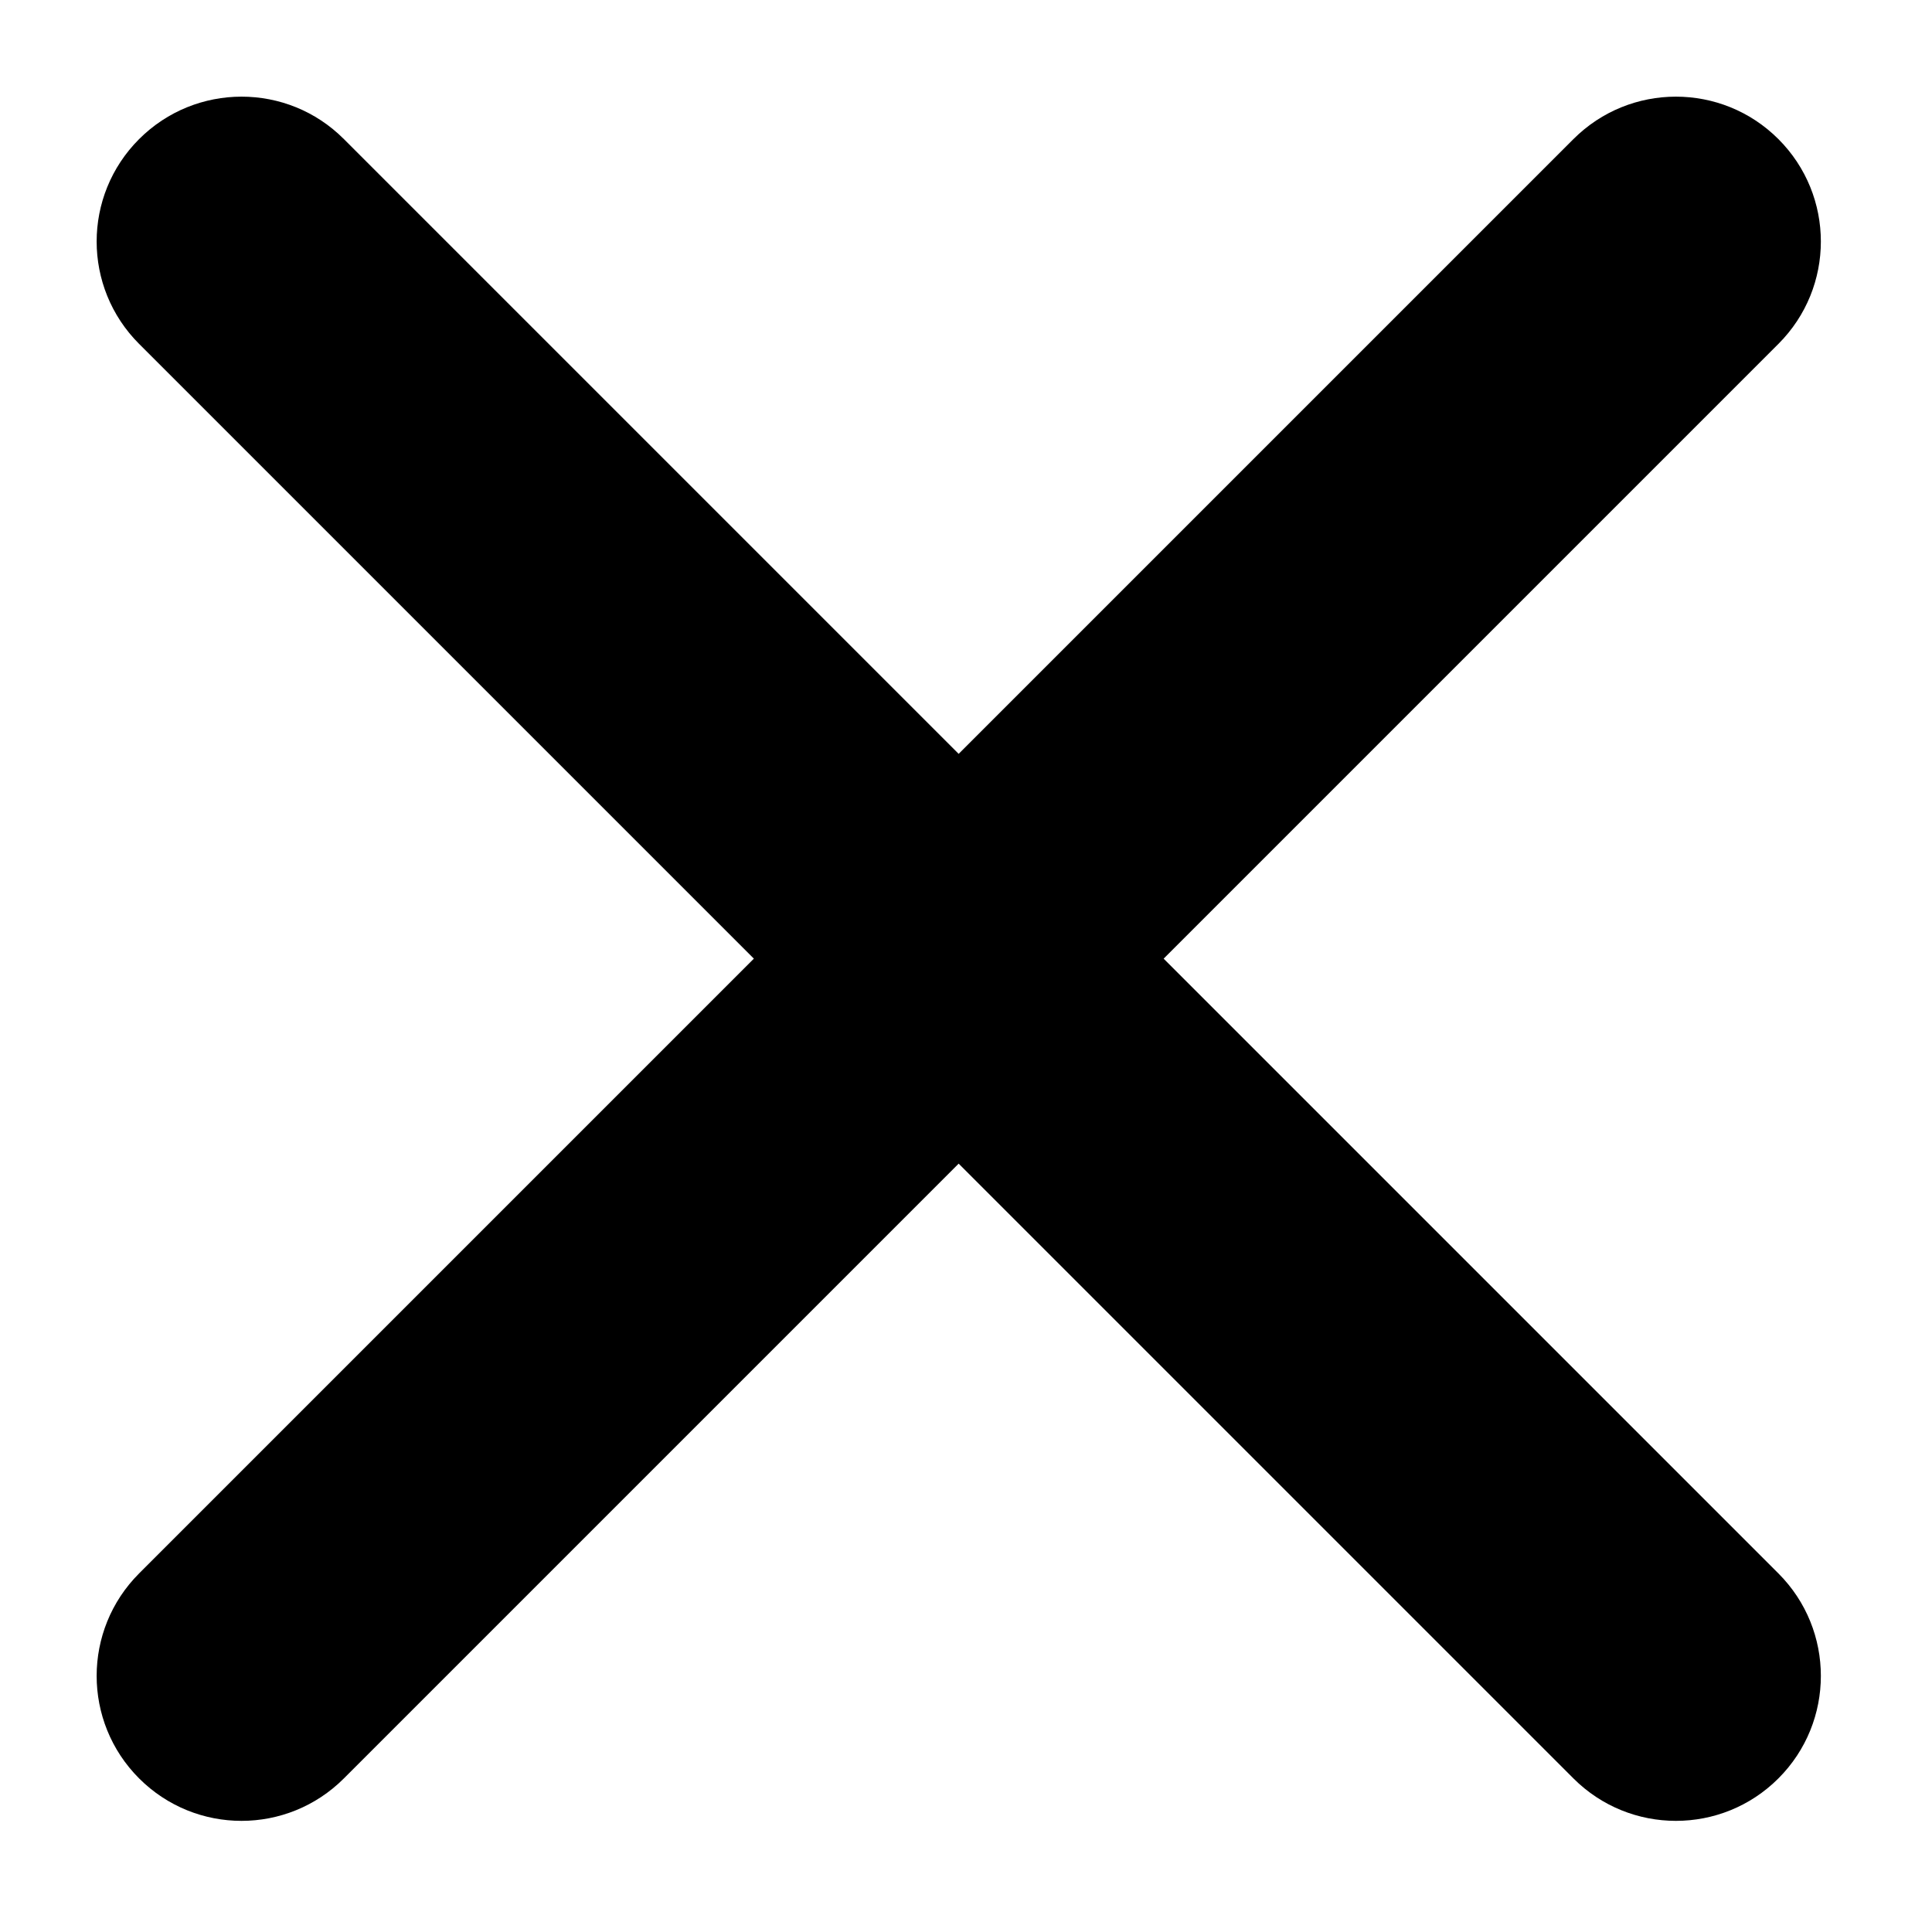
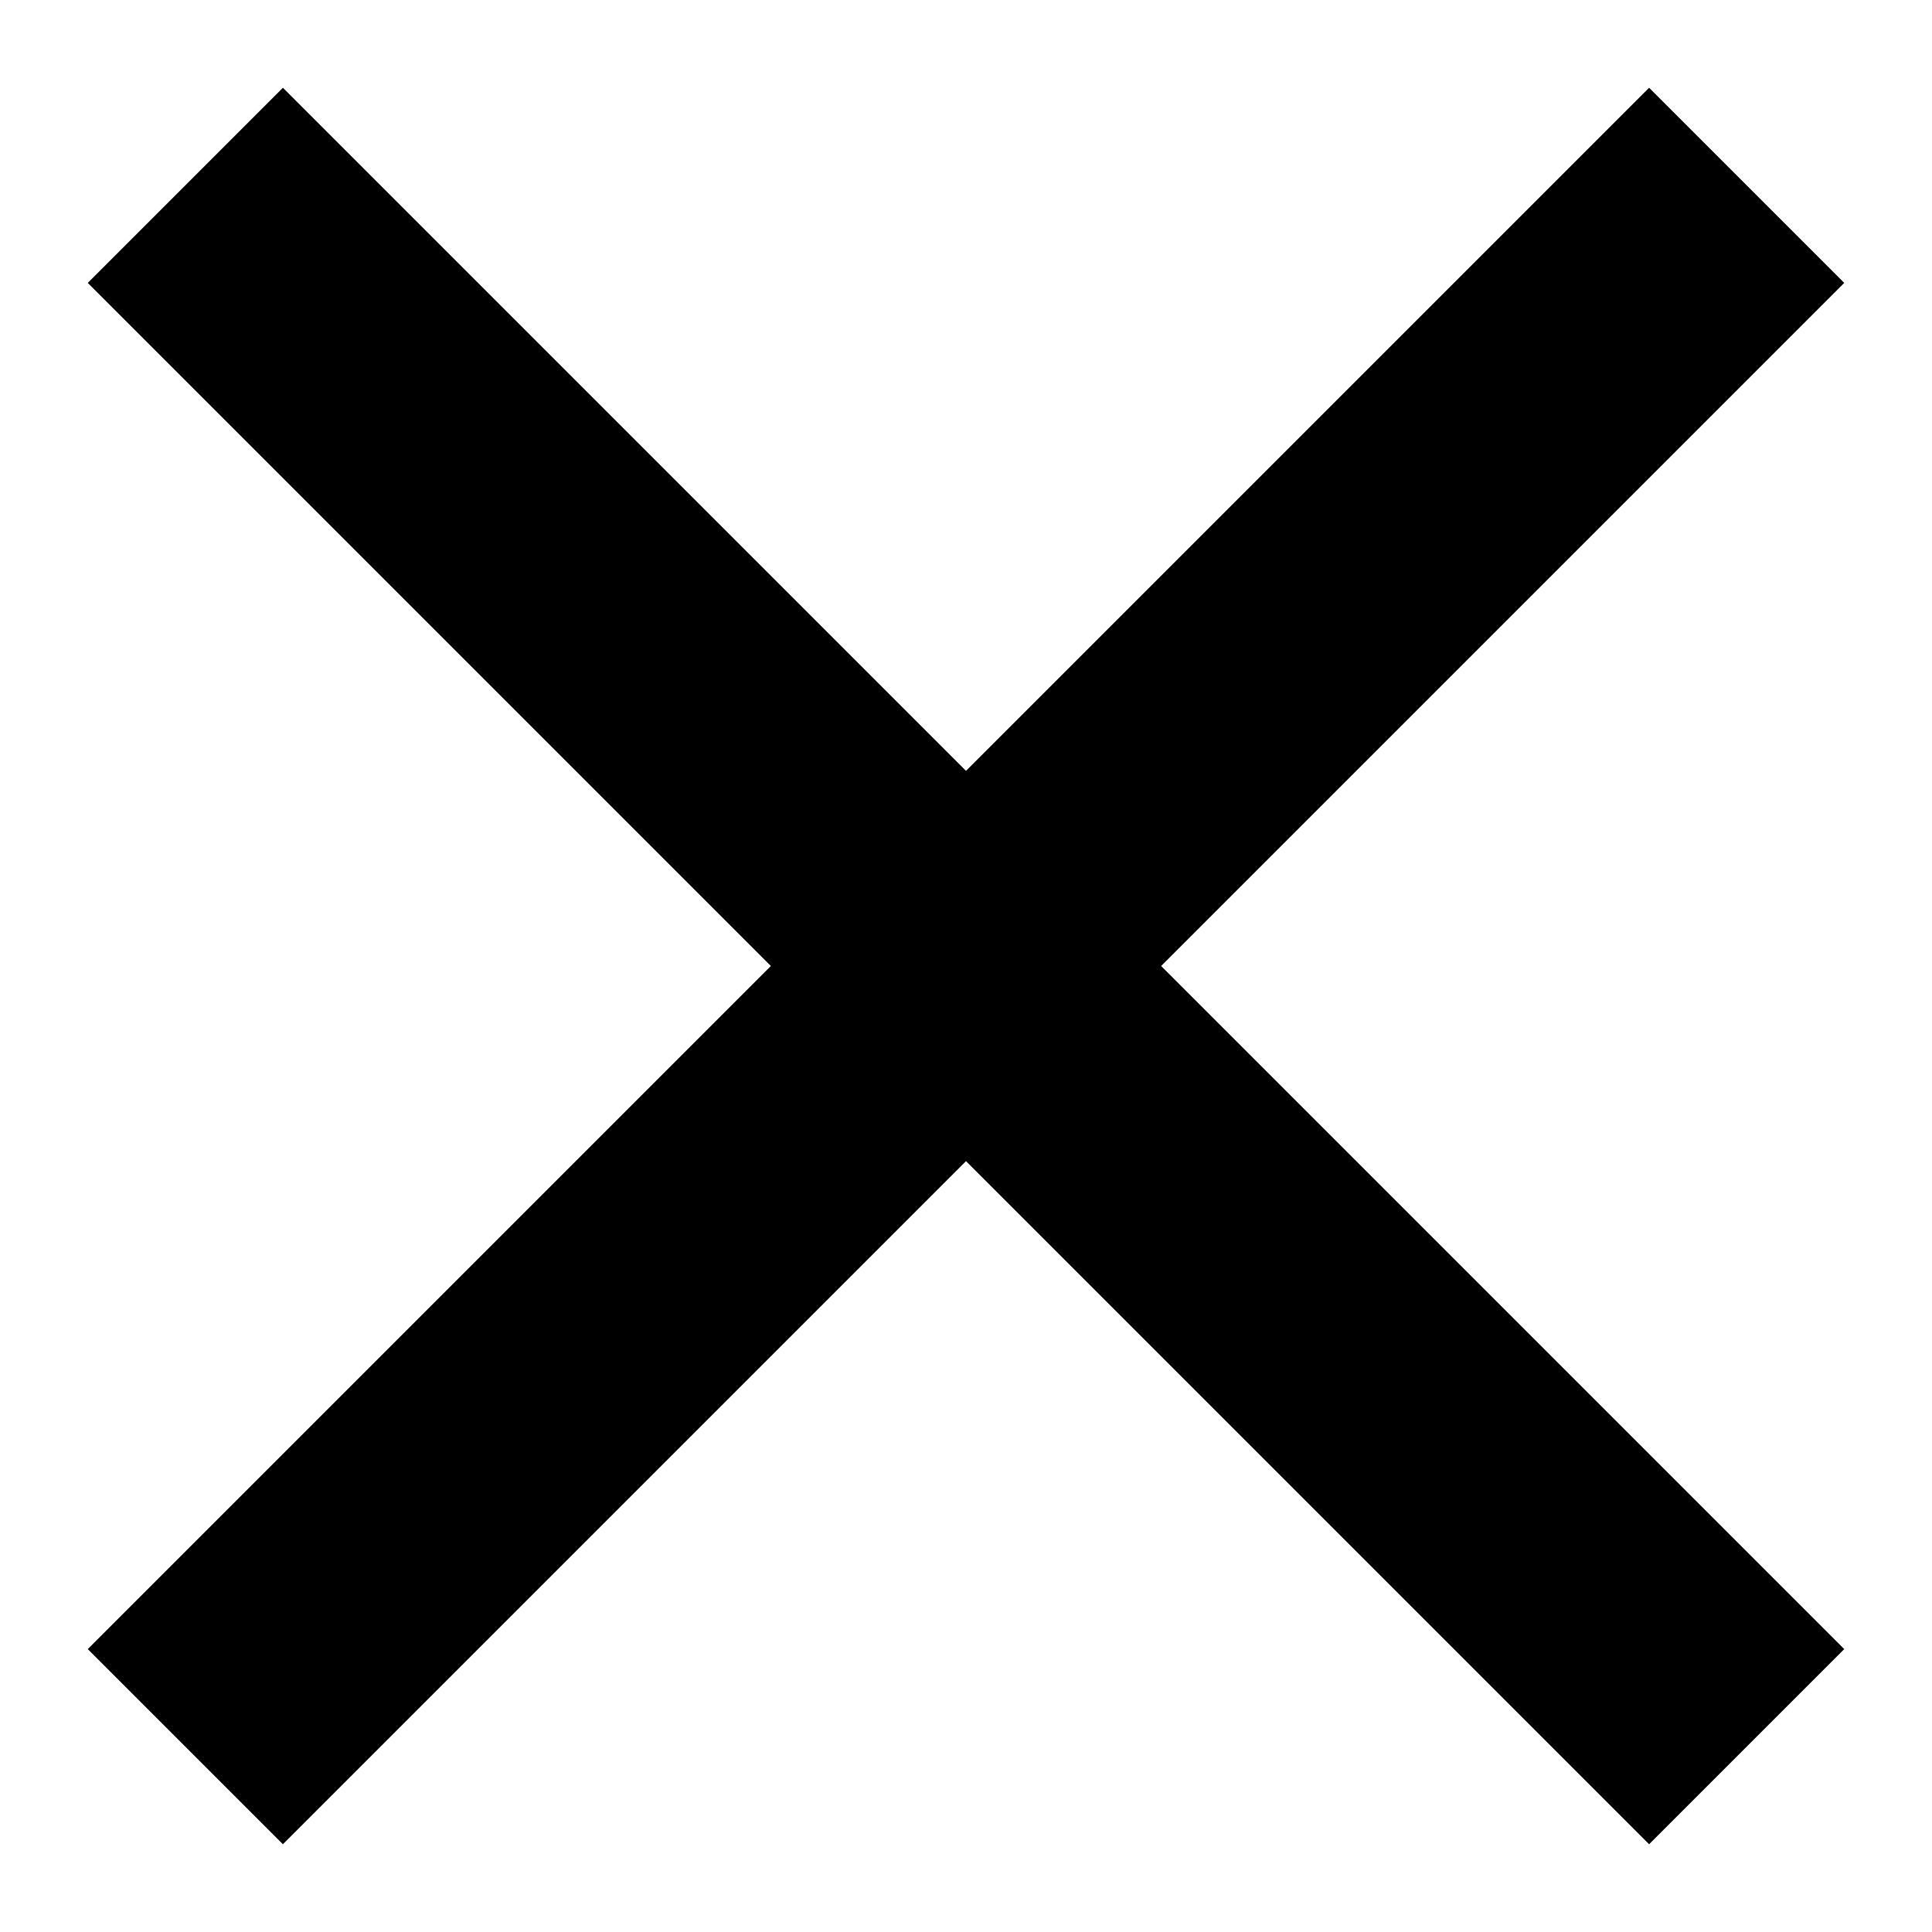
- <svg width="10" height="10" viewBox="0 0 10 10" fill="none" role="img" data-icon="cross">
-   <path d="M9.205 0.72C8.912 0.427 8.437 0.427 8.144 0.72L4.962 3.902L1.78 0.72C1.488 0.427 1.013 0.427 0.72 0.72C0.427 1.013 0.427 1.487 0.72 1.78L3.902 4.962L0.72 8.144C0.427 8.437 0.427 8.912 0.72 9.205C1.013 9.498 1.487 9.498 1.78 9.205L4.962 6.023L8.144 9.205C8.437 9.498 8.912 9.498 9.205 9.205C9.498 8.912 9.498 8.437 9.205 8.144L6.023 4.962L9.205 1.78C9.498 1.487 9.498 1.013 9.205 0.72Z" fill="currentColor" />
+ <svg width="24" height="24" fill="none" data-icon="cross" role="img" viewBox="5 5 14 14">
+   <path fill="currentColor" d="m12 10.586 4.95-4.95 1.414 1.414-4.95 4.95 4.95 4.95-1.414 1.414-4.95-4.95-4.95 4.95-1.414-1.414 4.95-4.95-4.95-4.95L7.05 5.636l4.95 4.95Z" />
</svg>
